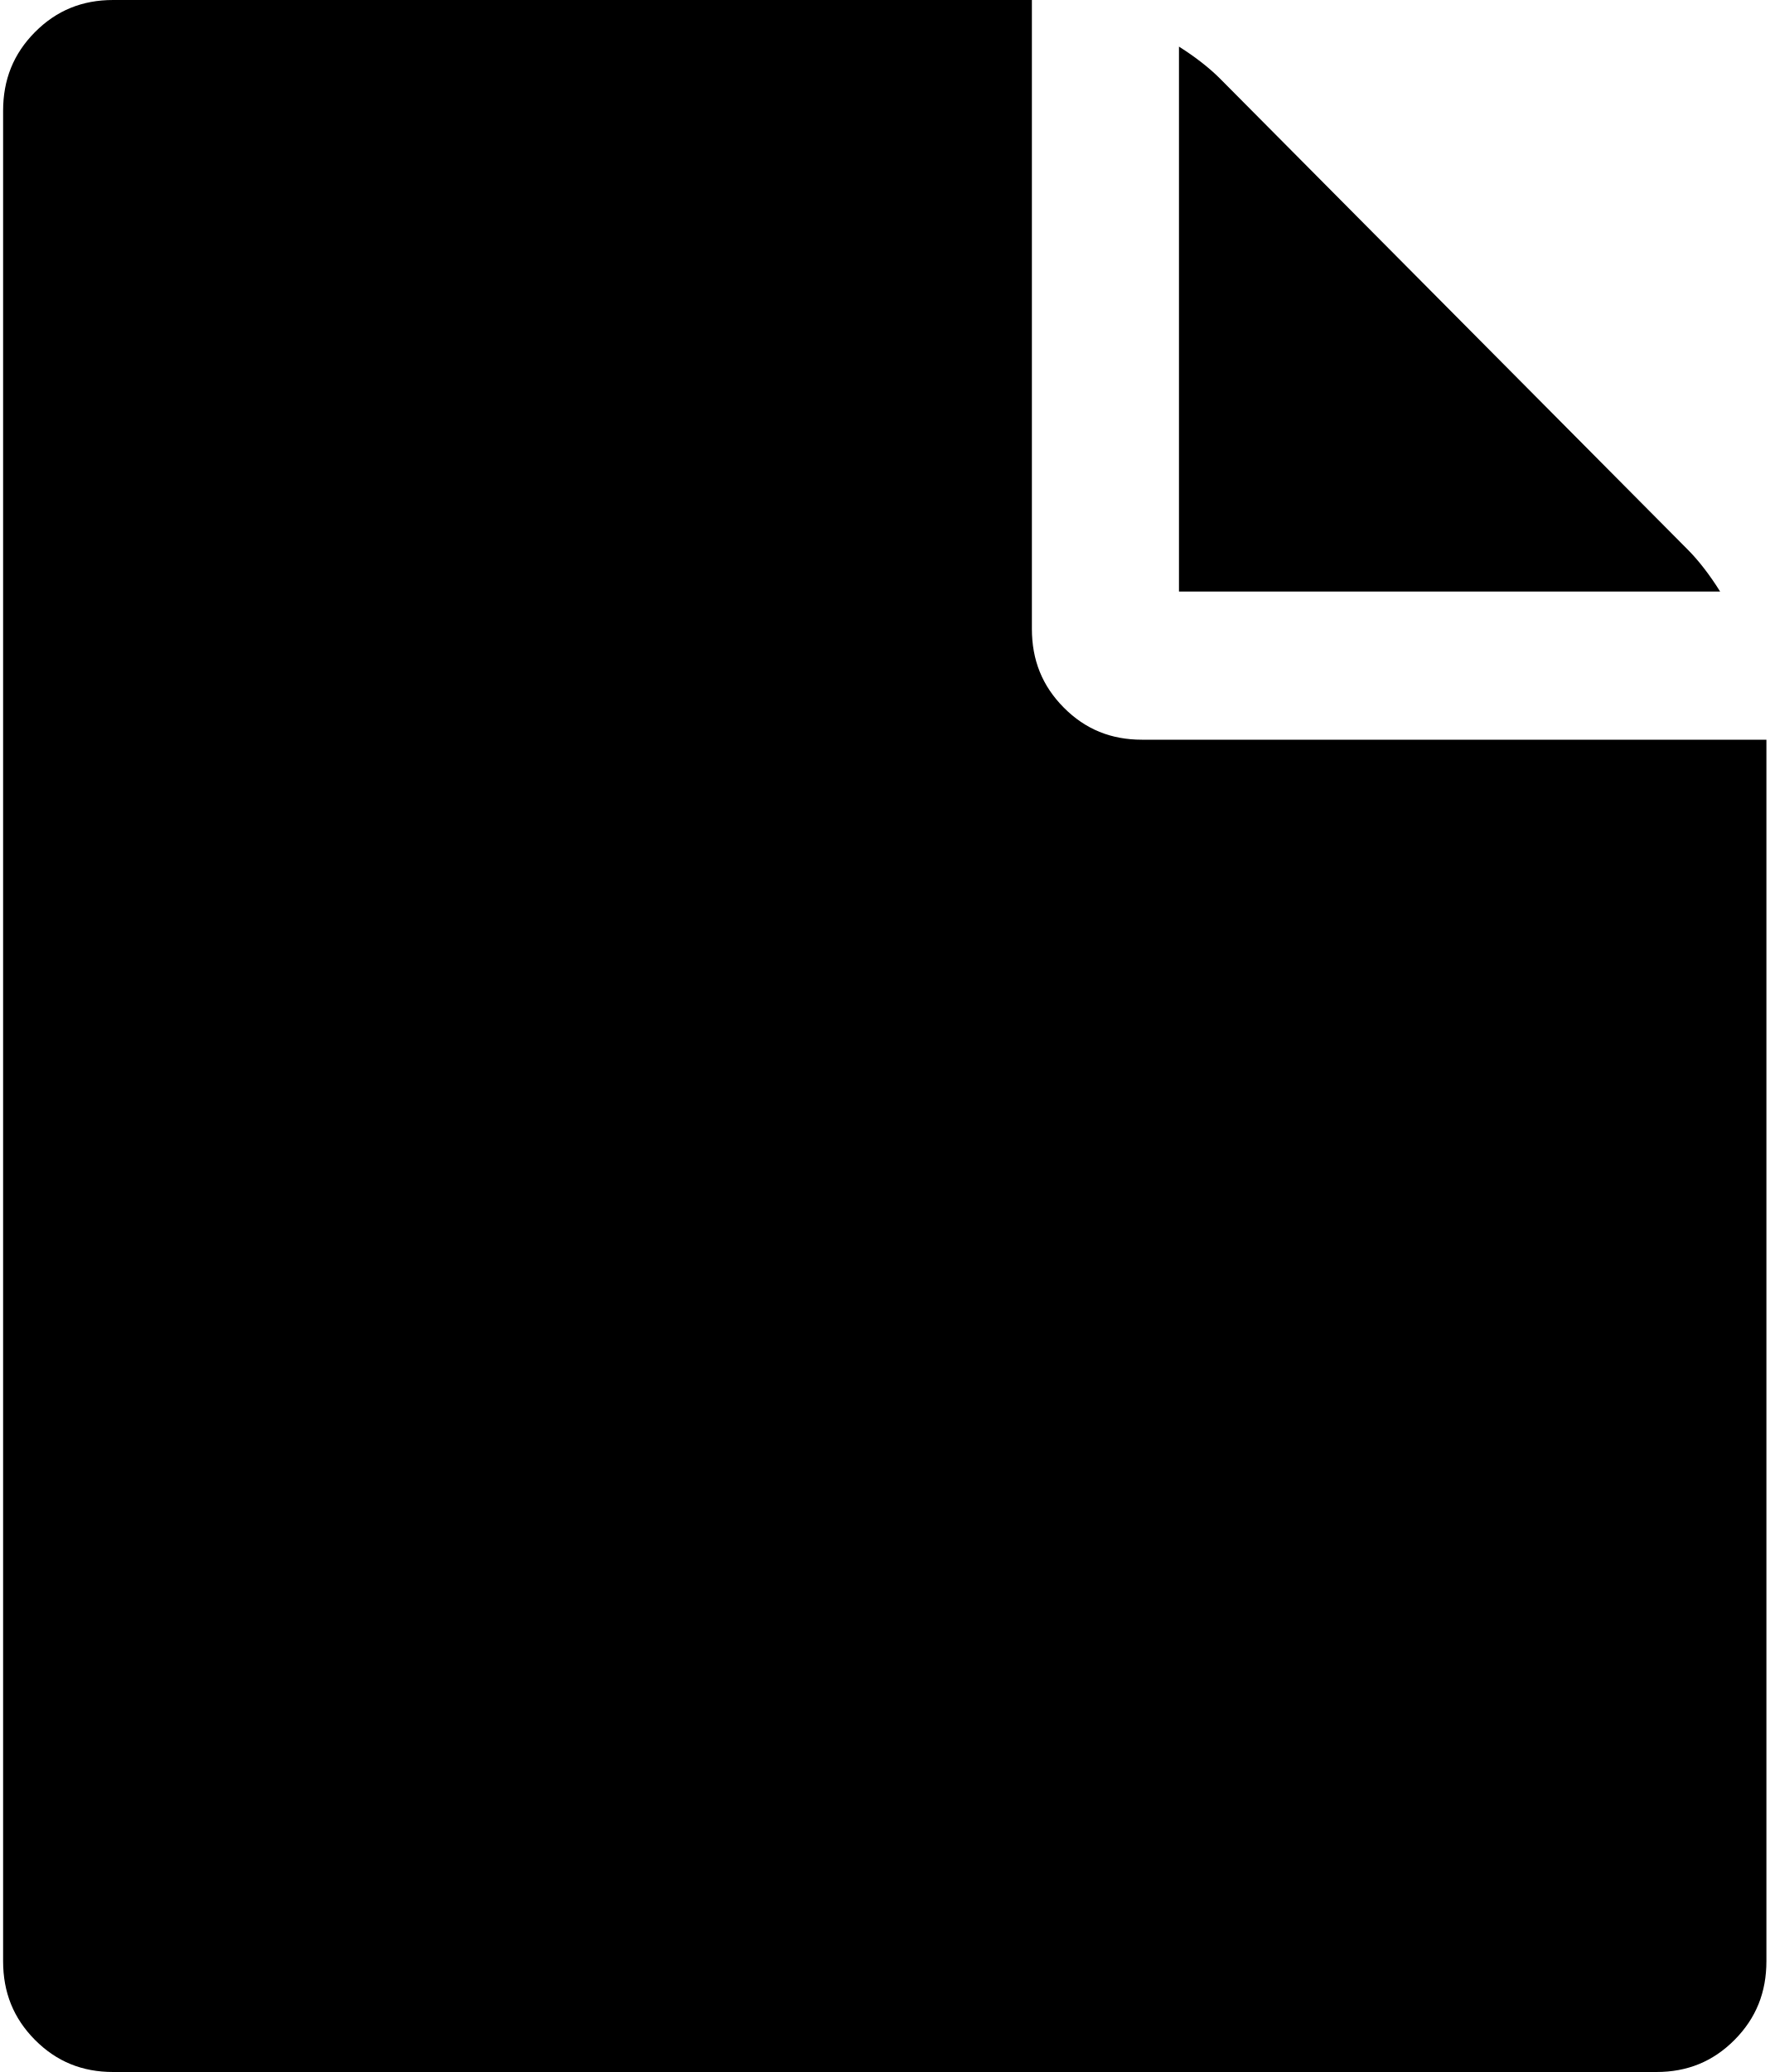
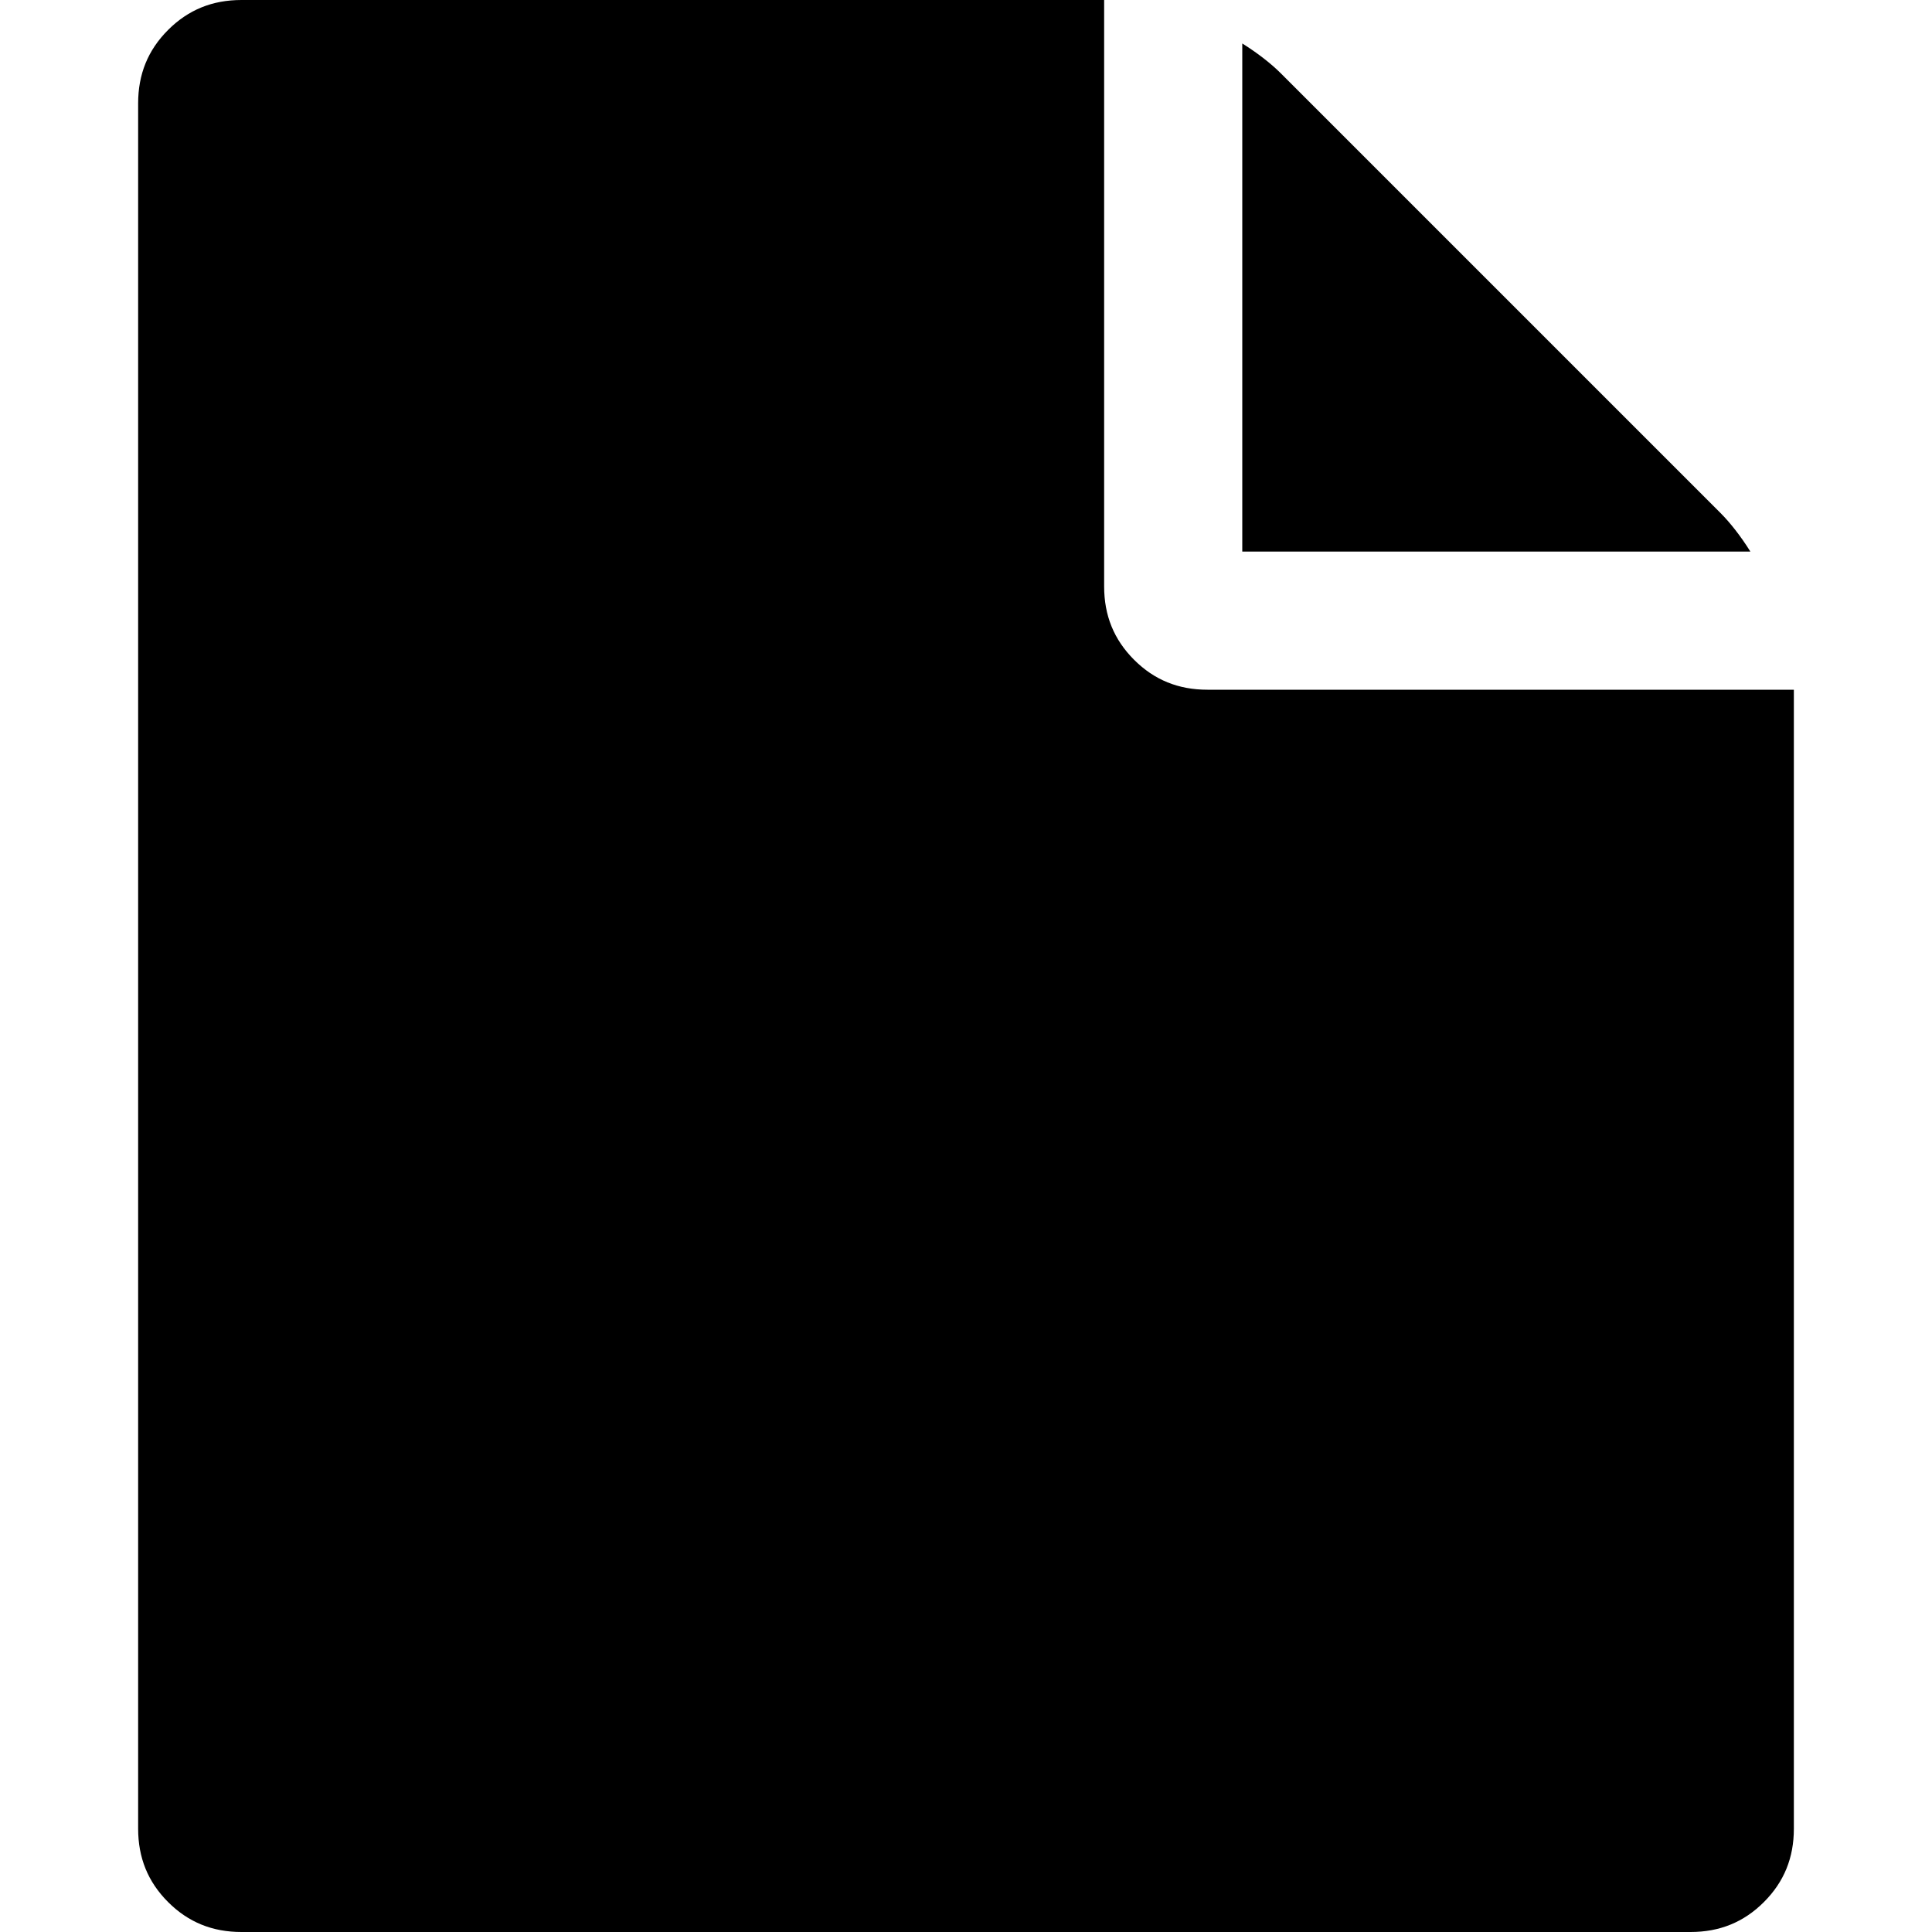
- <svg xmlns="http://www.w3.org/2000/svg" width="41px" height="48px" viewBox="0 0 41 48" version="1.1">
-   <defs />
-   <g id="Page-1" stroke="none" stroke-width="1" fill="none" fill-rule="evenodd">
-     <g id="file" fill="#000000" fill-rule="nonzero">
-       <path d="M27.317,13.704 L27.317,1.08 C27.699,1.32 28.033,1.584 28.271,1.824 L39.117,12.744 C39.355,12.984 39.617,13.32 39.856,13.704 L27.317,13.704 Z M23.909,14.568 C23.909,15.288 24.147,15.888 24.648,16.392 C25.148,16.896 25.744,17.136 26.459,17.136 L40.928,17.136 L40.928,45.432 C40.928,46.152 40.69,46.752 40.19,47.256 C39.689,47.76 39.093,48 38.378,48 L2.622,48 C1.907,48 1.311,47.76 0.81,47.256 C0.31,46.752 0.072,46.152 0.072,45.432 L0.072,2.568 C0.072,1.848 0.31,1.248 0.81,0.744 C1.311,0.24 1.907,0 2.622,0 L23.909,0 L23.909,14.568 Z" id="Shape" />
-     </g>
-   </g>
+ <svg xmlns="http://www.w3.org/2000/svg" version="1.1" id="Layer_1" x="0px" y="0px" viewBox="0 0 200 200" enable-background="new 0 0 200 200" xml:space="preserve">
+   <path d="M128.6,57.1V4.5c1.6,1,3,2.1,4,3.1l45.5,45.5c1,1,2.1,2.4,3.1,4H128.6z M114.3,60.7c0,3,1,5.5,3.1,7.6s4.6,3.1,7.6,3.1h60.7  v117.9c0,3-1,5.5-3.1,7.6S178,200,175,200H25c-3,0-5.5-1-7.6-3.1s-3.1-4.6-3.1-7.6V10.7c0-3,1-5.5,3.1-7.6S22,0,25,0h89.3V60.7z" />
</svg>
